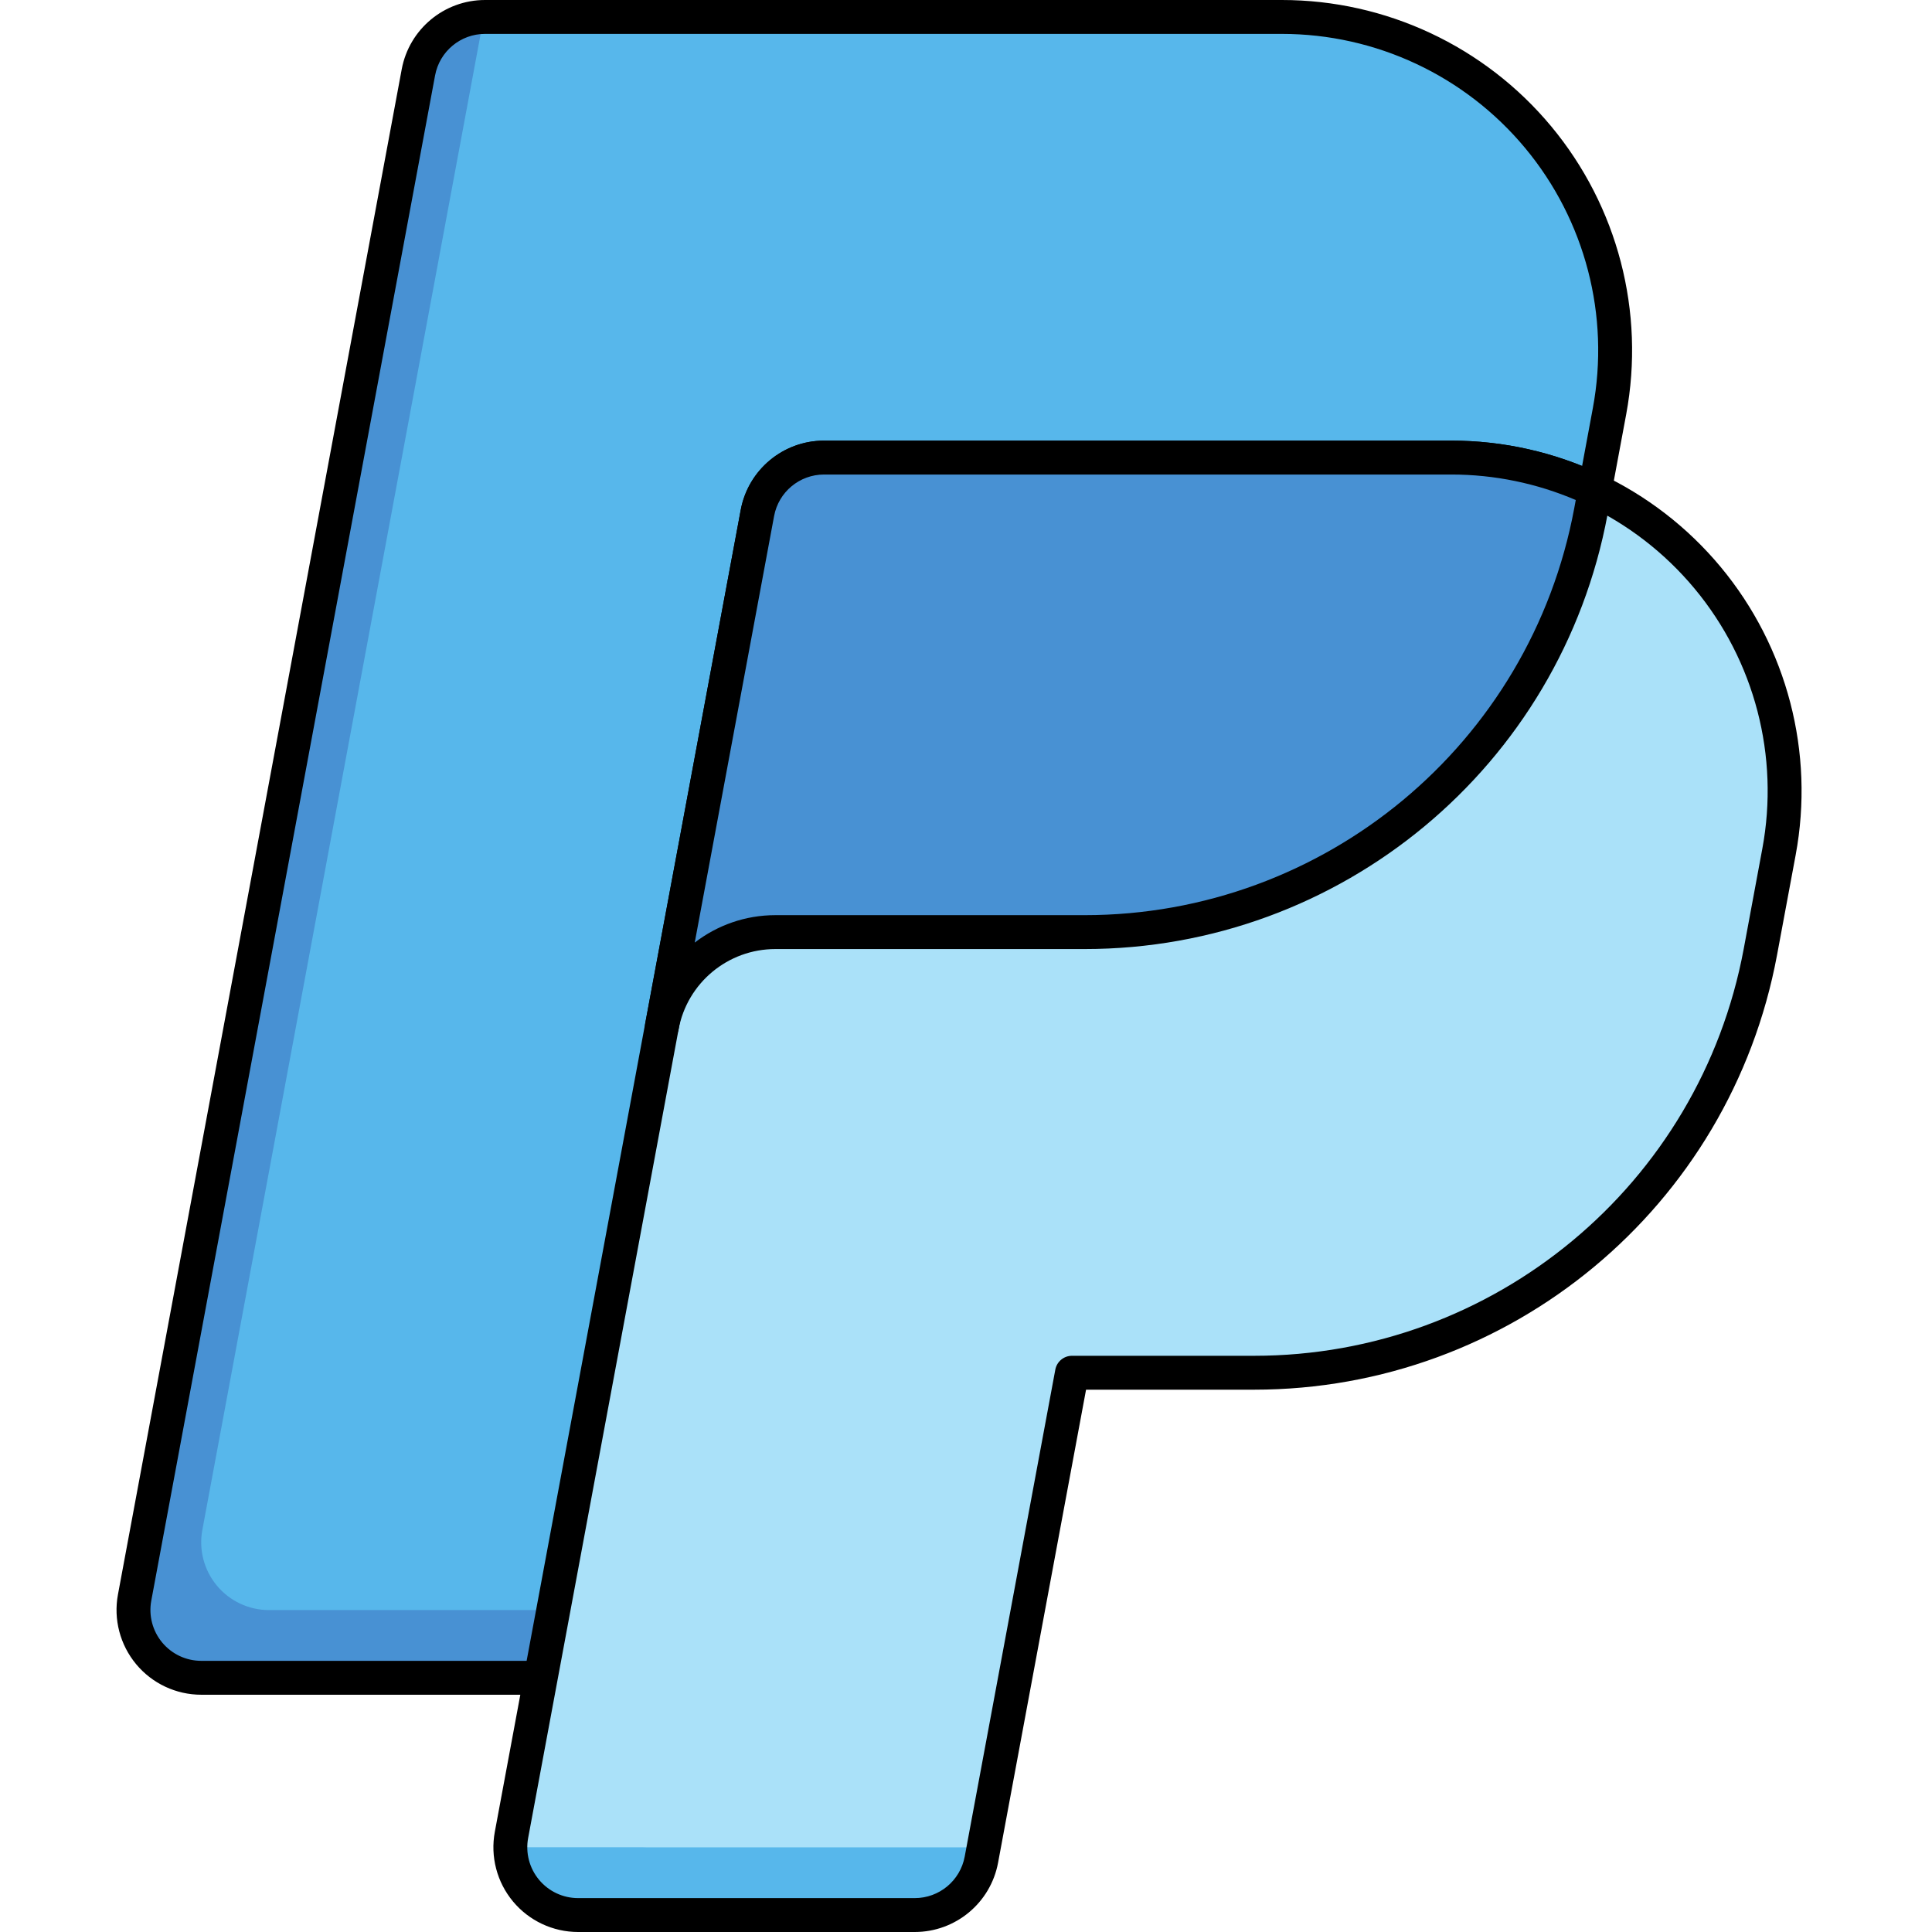
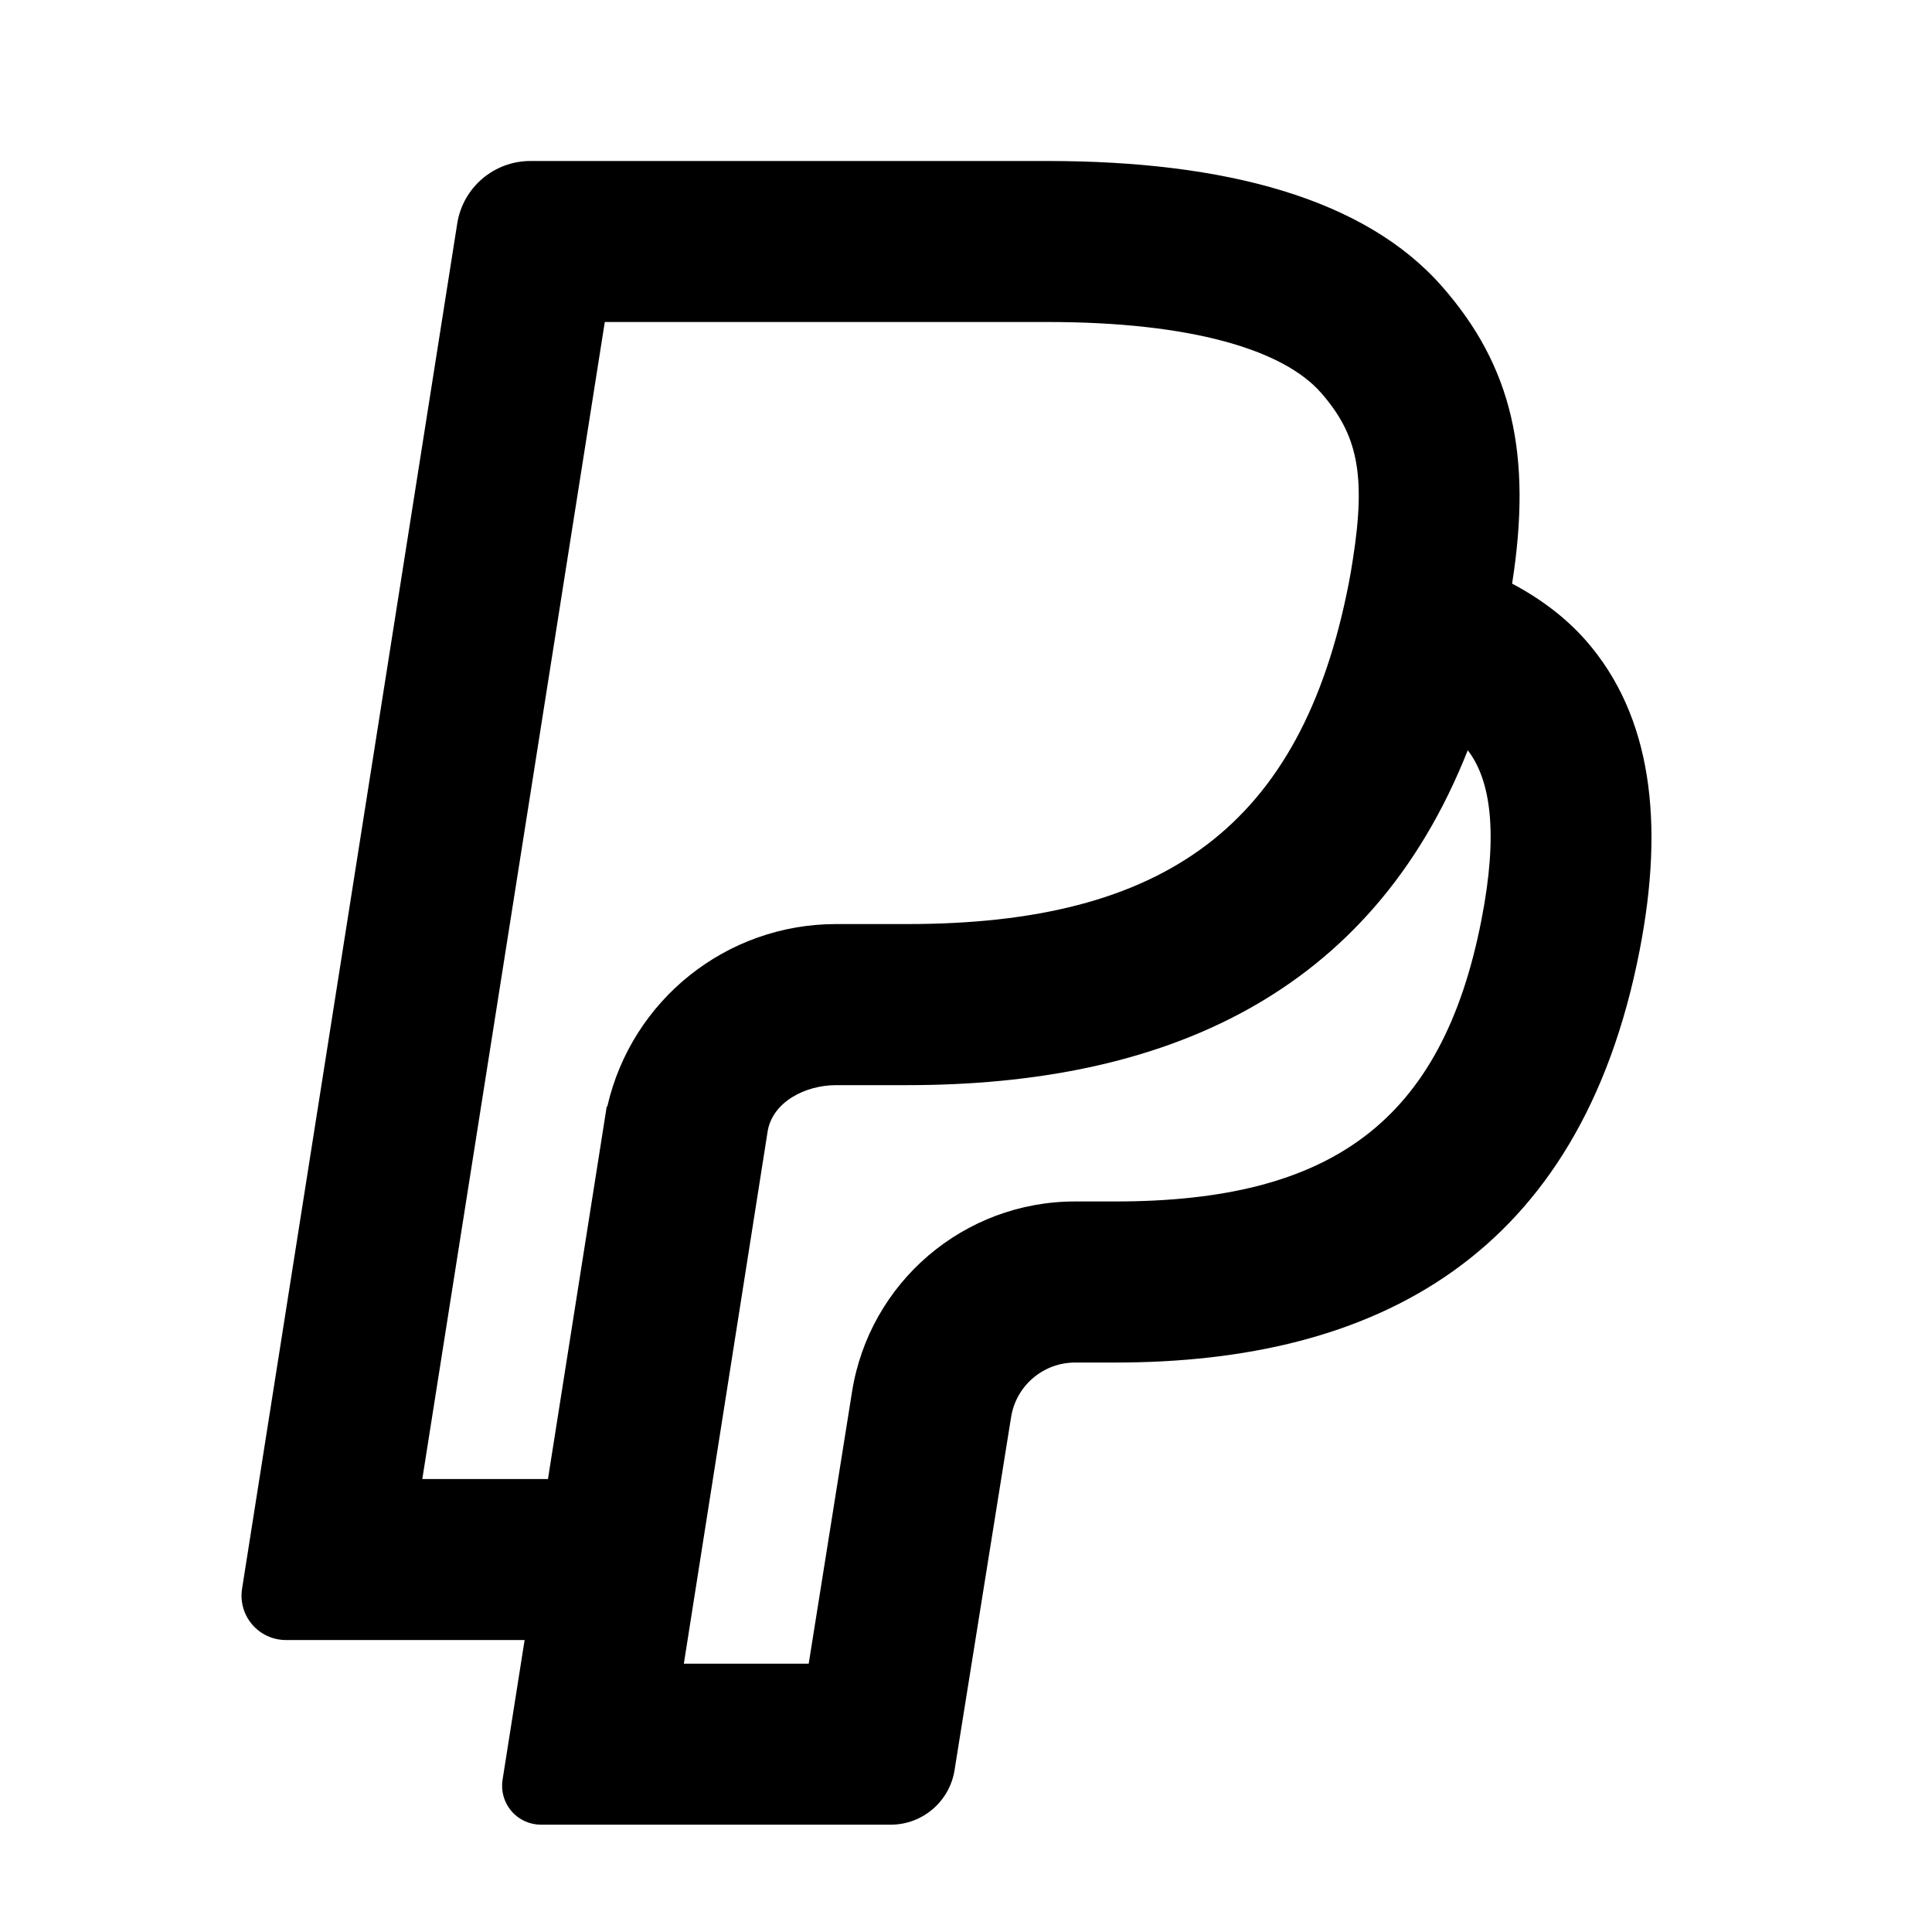
- <svg xmlns="http://www.w3.org/2000/svg" style="fill-rule:evenodd;clip-rule:evenodd;stroke-linejoin:round;stroke-miterlimit:2;" viewBox="5.35 3.5 57 57" xml:space="preserve">
-   <g transform="matrix(1,0,0,1,-320,-240)">
-     <g id="paypal-apps-platform" transform="matrix(1,0,0,1,320,240)">
-       <rect height="64" style="fill:none;" width="64" x="0" y="0" />
-       <g transform="matrix(1,0,0,1,-320,-240)">
-         <path d="M343,293L331.288,293C330.694,293 330.13,292.736 329.75,292.278C329.37,291.821 329.213,291.219 329.322,290.634C330.914,282.079 336.347,252.874 337.694,245.634C337.87,244.687 338.697,244 339.66,244L363.169,244C366.092,244 368.863,245.3 370.731,247.548C372.599,249.796 373.371,252.758 372.836,255.632C372.654,256.61 372.469,257.602 372.286,258.586C370.948,265.782 364.669,271 357.35,271L349.924,271C348.283,271 346.875,272.17 346.575,273.783C345.474,279.701 343,293 343,293Z" style="fill:rgb(87,183,235);" />
-       </g>
-       <g transform="matrix(1,0,0,1,-320,-240)">
-         <path d="M339.624,244L331.32,288.636C331.211,289.221 331.368,289.823 331.748,290.28C332.128,290.738 332.692,291.002 333.286,291.002L343.372,291.002L343,293L331.288,293C330.694,293 330.13,292.736 329.75,292.278C329.37,291.821 329.213,291.219 329.322,290.634C330.914,282.079 336.347,252.874 337.694,245.634C337.868,244.699 338.676,244.017 339.624,244ZM369.048,265.502C366.237,268.89 362.004,271 357.35,271L349.924,271C349.506,271 349.104,271.076 348.731,271.215C349.221,269.904 350.481,269.002 351.922,269.002L359.348,269.002C363.002,269.002 366.397,267.701 369.048,265.502Z" style="fill:rgb(72,145,211);" />
-       </g>
-       <g transform="matrix(1,0,0,1,-320,-240)">
-         <path d="M343,293.5C343.241,293.5 343.448,293.328 343.492,293.091C343.492,293.091 345.966,279.793 347.067,273.874C347.323,272.498 348.524,271.5 349.924,271.5C352.96,271.5 357.35,271.5 357.35,271.5C364.91,271.5 371.395,266.11 372.778,258.677C372.961,257.693 373.146,256.701 373.328,255.723C373.889,252.703 373.079,249.59 371.116,247.228C369.152,244.866 366.24,243.5 363.169,243.5C363.169,243.5 345.272,243.5 339.66,243.5C338.456,243.5 337.423,244.359 337.202,245.543C335.855,252.783 330.422,281.988 328.83,290.543C328.694,291.273 328.891,292.026 329.366,292.598C329.84,293.169 330.545,293.5 331.288,293.5C335.319,293.5 343,293.5 343,293.5ZM342.584,292.5L346.084,273.691C346.428,271.842 348.042,270.5 349.924,270.5C352.96,270.5 357.35,270.5 357.35,270.5C364.428,270.5 370.5,265.453 371.795,258.495C371.978,257.51 372.162,256.519 372.344,255.54C372.852,252.813 372.12,250.001 370.347,247.868C368.573,245.734 365.943,244.5 363.169,244.5L339.66,244.5C338.938,244.5 338.318,245.015 338.186,245.726C336.839,252.966 331.405,282.171 329.813,290.726C329.732,291.164 329.85,291.616 330.135,291.959C330.42,292.302 330.842,292.5 331.288,292.5L342.584,292.5Z" />
-       </g>
-       <g transform="matrix(1,0,0,1,-320,-240)">
-         <path d="M349.662,257L368.169,257C371.092,257 373.863,258.3 375.731,260.548C377.599,262.796 378.371,265.758 377.836,268.632C377.654,269.61 377.469,270.602 377.286,271.586C375.948,278.782 369.669,284 362.35,284L356.977,284C356.977,284 355.062,294.29 354.304,298.366C354.128,299.313 353.301,300 352.338,300C349.874,300 345.241,300 342.406,300C341.812,300 341.248,299.736 340.868,299.278C340.488,298.821 340.331,298.219 340.44,297.634C341.886,289.86 346.47,265.224 347.696,258.634C347.872,257.687 348.699,257 349.662,257Z" style="fill:rgb(170,225,249);" />
-       </g>
-       <g transform="matrix(1,0,0,1,-320,-240)">
-         <path d="M344.316,298C344.346,298.001 344.375,298.002 344.404,298.002C347.239,298.002 351.872,298.002 354.336,298.002L354.372,298.002L354.304,298.366C354.128,299.313 353.301,300 352.338,300C349.874,300 345.241,300 342.406,300C341.812,300 341.248,299.736 340.868,299.278C340.567,298.916 340.406,298.463 340.406,298L344.316,298Z" style="fill:rgb(87,183,235);" />
-       </g>
-       <g transform="matrix(1,0,0,1,-320,-240)">
-         <path d="M357.392,284.5L354.796,298.457C354.575,299.641 353.542,300.5 352.338,300.5C349.874,300.5 345.241,300.5 342.406,300.5C341.663,300.5 340.959,300.169 340.484,299.598C340.009,299.026 339.813,298.273 339.949,297.543C341.395,289.769 345.978,265.132 347.204,258.543C347.425,257.359 348.458,256.5 349.662,256.5L368.169,256.5C371.24,256.5 374.152,257.866 376.116,260.228C378.079,262.59 378.889,265.703 378.328,268.723C378.146,269.701 377.961,270.693 377.778,271.677C376.395,279.11 369.91,284.5 362.35,284.5L357.392,284.5ZM349.662,257.5L368.169,257.5C370.943,257.5 373.573,258.734 375.347,260.868C377.12,263.001 377.852,265.813 377.344,268.54C377.162,269.519 376.978,270.51 376.795,271.495C375.5,278.453 369.428,283.5 362.35,283.5C362.35,283.5 356.977,283.5 356.977,283.5C356.736,283.5 356.529,283.672 356.485,283.909C356.485,283.909 354.571,294.198 353.812,298.274C353.68,298.985 353.06,299.5 352.338,299.5C349.874,299.5 345.241,299.5 342.406,299.5C341.961,299.5 341.538,299.302 341.253,298.959C340.968,298.616 340.85,298.164 340.932,297.726C342.378,289.952 346.962,265.315 348.188,258.726C348.32,258.015 348.94,257.5 349.662,257.5Z" />
-       </g>
-       <g transform="matrix(1,0,0,1,-320,-240)">
-         <path d="M344.878,273.783C344.878,273.783 346.911,262.853 347.696,258.634C347.872,257.687 348.699,257 349.662,257C354.49,257 368.169,257 368.169,257C369.652,257 371.096,257.335 372.403,257.959L372.286,258.586C370.948,265.782 364.669,271 357.35,271L348.226,271C346.585,271 345.178,272.17 344.878,273.783Z" style="fill:rgb(72,145,211);" />
-       </g>
-       <g transform="matrix(1,0,0,1,-320,-240)">
-         <path d="M344.386,273.691C344.336,273.963 344.515,274.224 344.786,274.274C345.058,274.325 345.319,274.146 345.369,273.874C345.625,272.498 346.826,271.5 348.226,271.5L357.35,271.5C364.91,271.5 371.395,266.11 372.778,258.677C372.778,258.677 372.895,258.05 372.895,258.05C372.936,257.827 372.823,257.605 372.618,257.507C371.245,256.852 369.728,256.5 368.169,256.5C368.169,256.5 354.49,256.5 349.662,256.5C348.458,256.5 347.425,257.359 347.204,258.543C346.419,262.762 344.386,273.691 344.386,273.691ZM371.84,258.252C370.693,257.762 369.446,257.5 368.169,257.5C368.169,257.5 354.49,257.5 349.662,257.5C348.94,257.5 348.32,258.015 348.188,258.726L345.847,271.309C346.51,270.799 347.338,270.5 348.226,270.5C351.761,270.5 357.35,270.5 357.35,270.5C364.428,270.5 370.5,265.453 371.795,258.495L371.84,258.252Z" />
-       </g>
-     </g>
+ <svg xmlns="http://www.w3.org/2000/svg" viewBox="0 0 24 24">
+   <g>
+     <path fill="none" d="M0 0h24v24H0z" />
+     <path fill-rule="nonzero" d="M8.495 20.667h1.551l.538-3.376a2.805 2.805 0 0 1 2.77-2.366h.5c2.677 0 4.06-.983 4.55-3.503.208-1.066.117-1.73-.171-2.102-1.207 3.054-3.79 4.16-6.962 4.16h-.884c-.384 0-.794.209-.852.58l-1.04 6.607zm-4.944-.294a.551.551 0 0 1-.544-.637L5.68 2.776A.92.92 0 0 1 6.59 2h6.424c2.212 0 3.942.467 4.899 1.558.87.99 1.123 2.084.871 3.692.36.191.668.425.916.706.818.933.978 2.26.668 3.85-.74 3.805-3.276 5.12-6.514 5.12h-.5a.805.805 0 0 0-.794.679l-.702 4.383a.804.804 0 0 1-.794.679H6.72a.483.483 0 0 1-.477-.558l.274-1.736H3.55zm6.836-8.894h.884c3.19 0 4.895-1.212 5.483-4.229.02-.101.037-.203.053-.309.166-1.06.05-1.553-.398-2.063-.465-.53-1.603-.878-3.396-.878h-5.5L5.246 18.373h1.561l.73-4.628.007.001a2.915 2.915 0 0 1 2.843-2.267z" />
  </g>
</svg>
